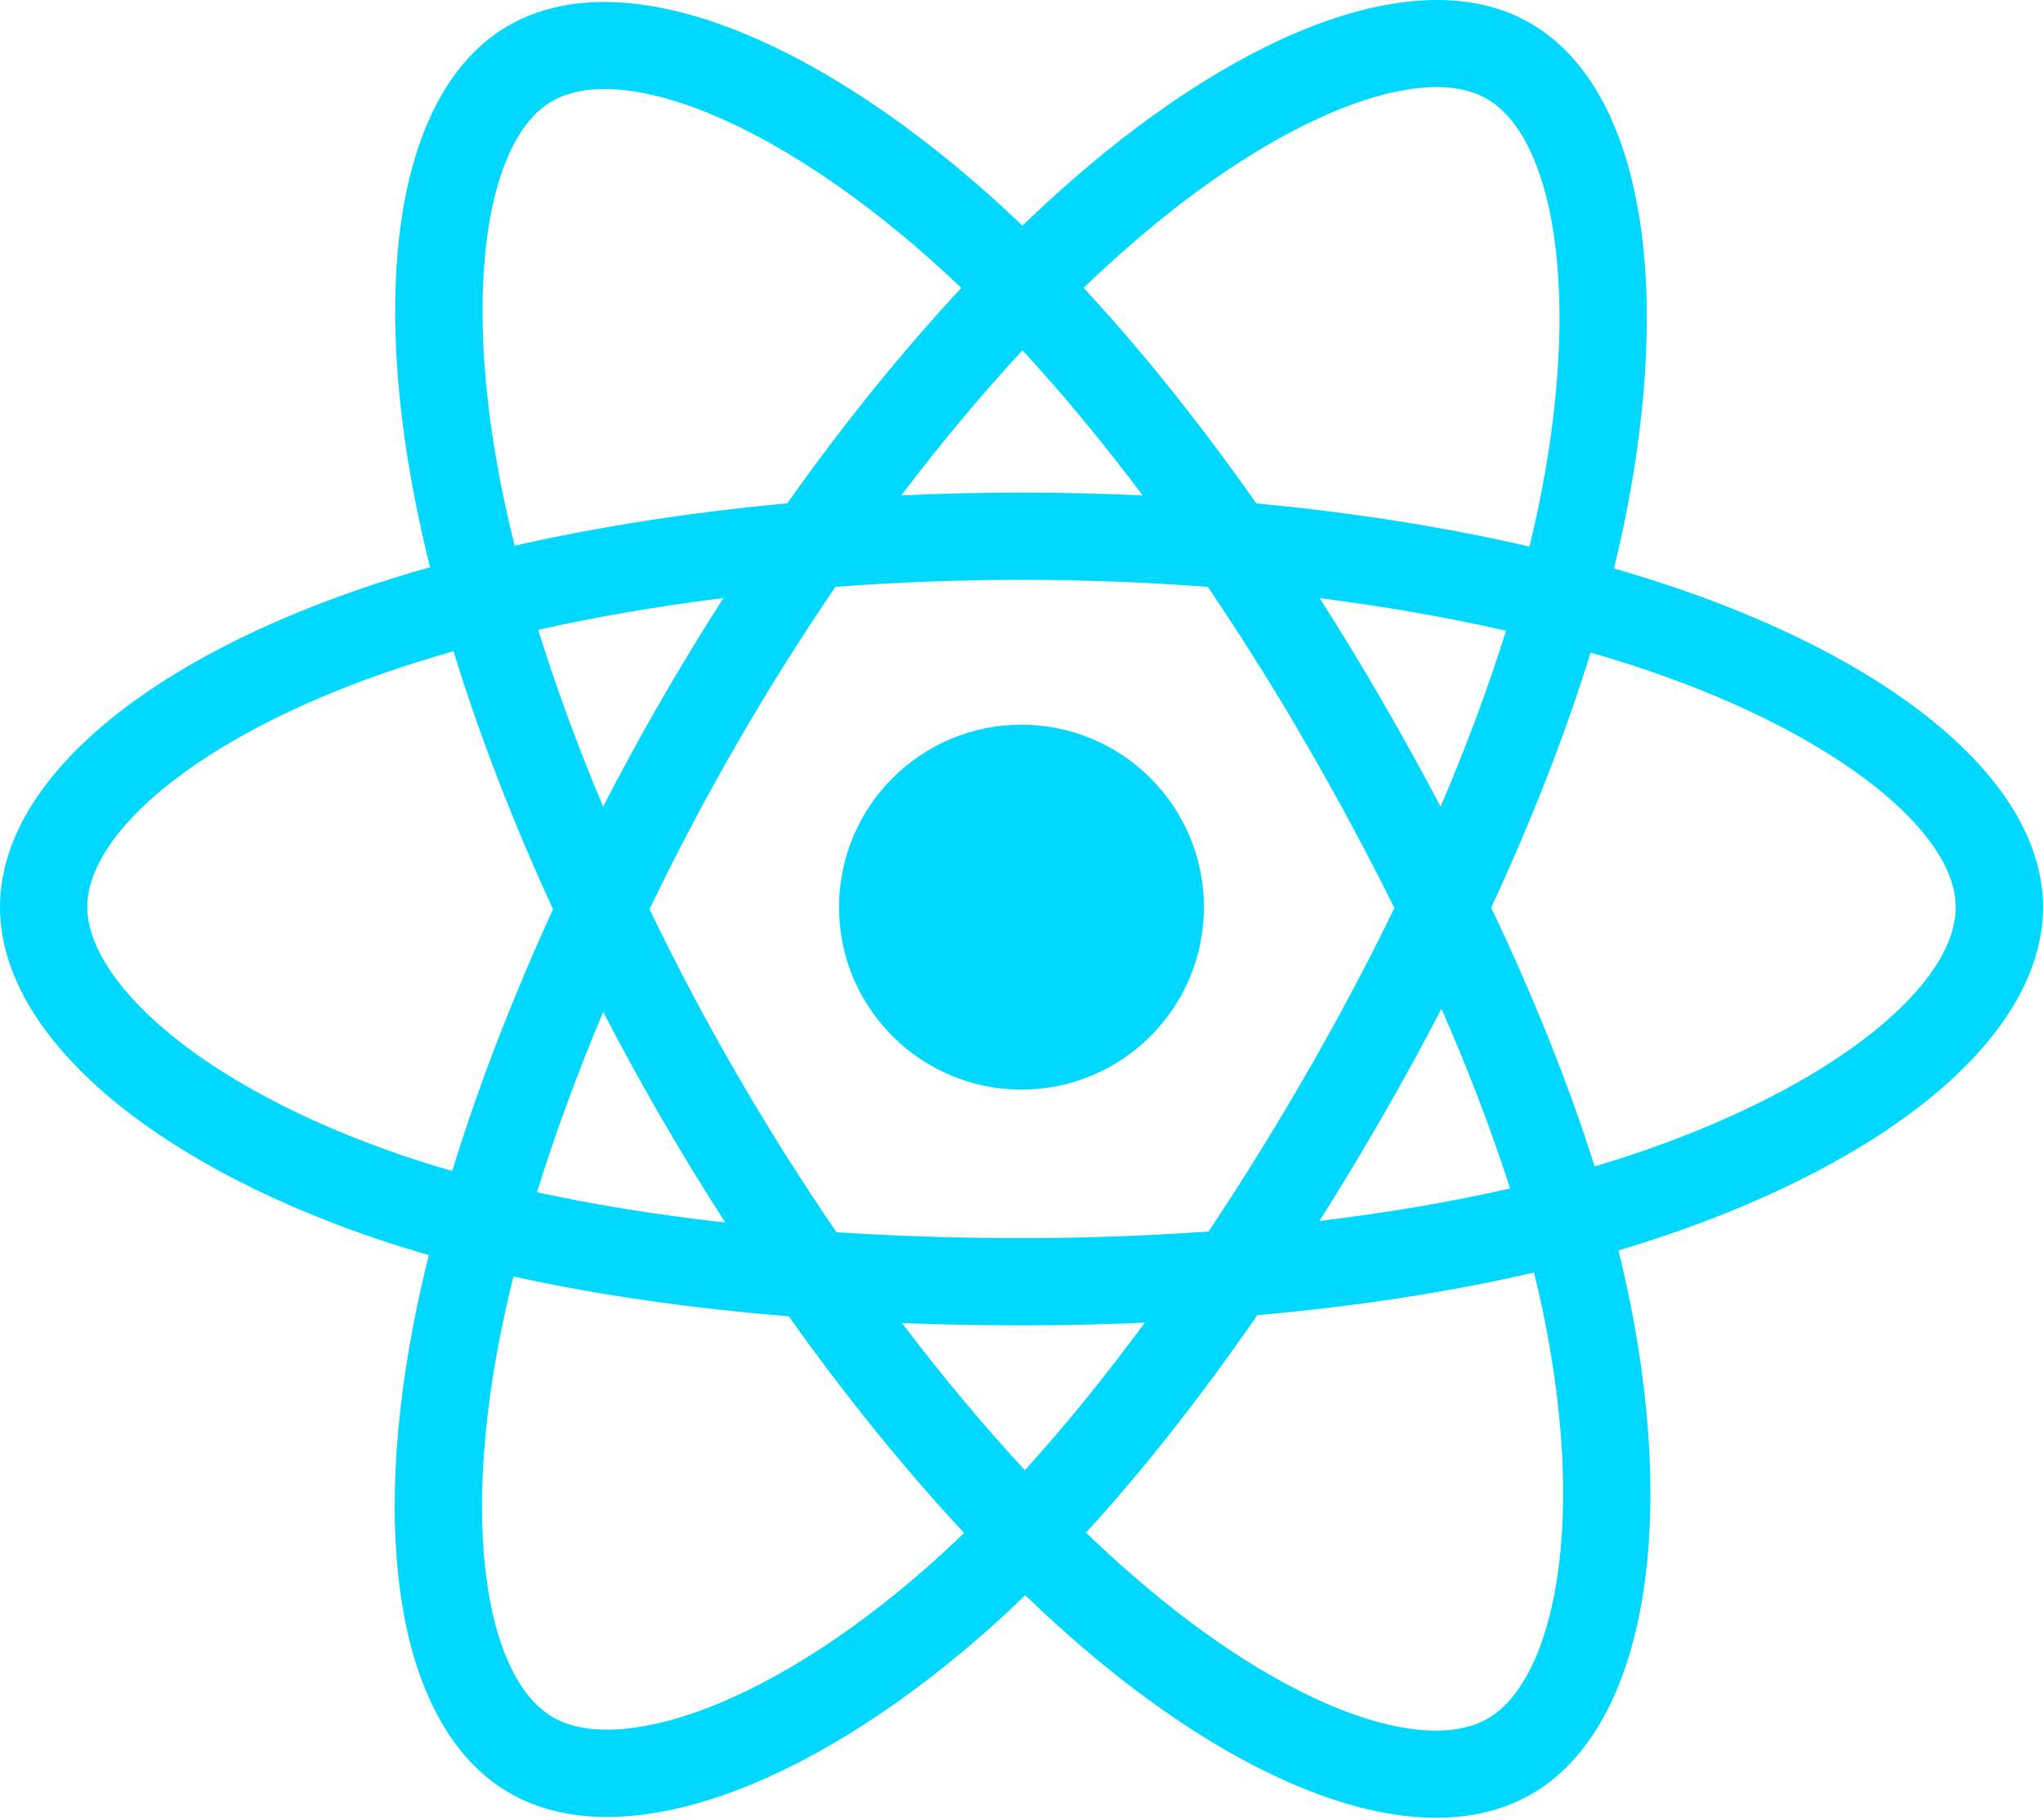
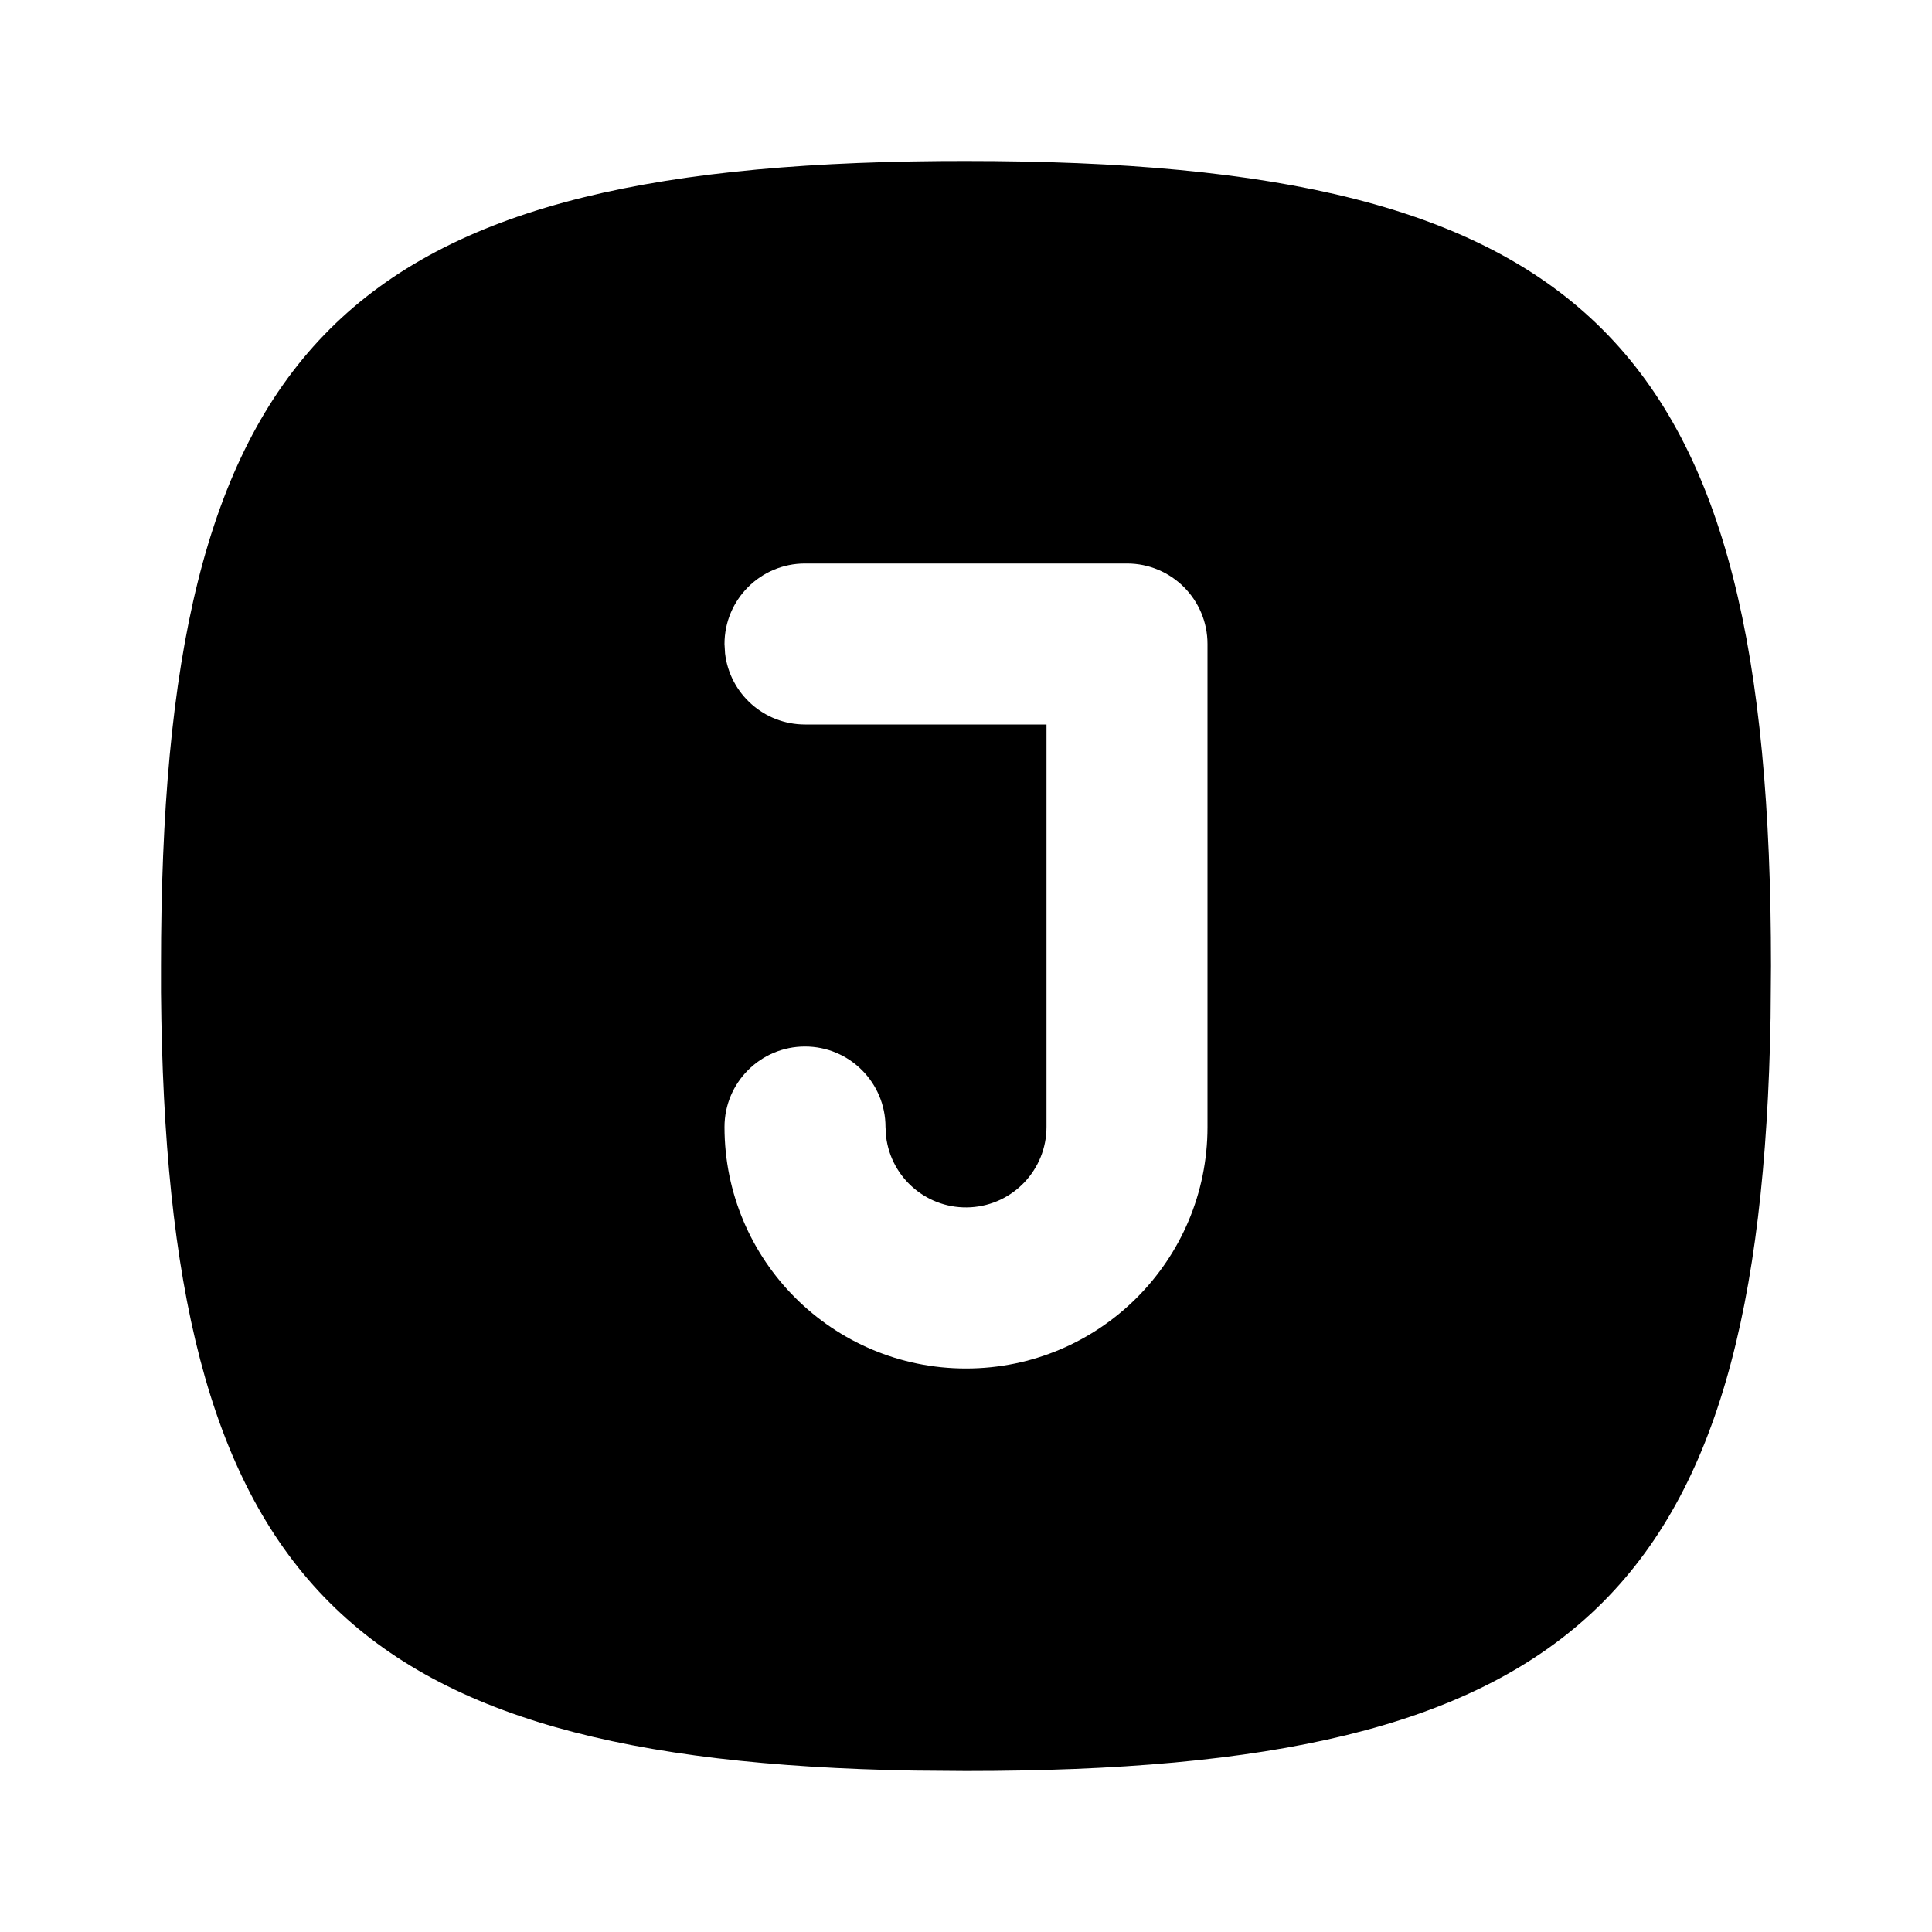
- <svg xmlns="http://www.w3.org/2000/svg" aria-hidden="true" role="img" class="iconify iconify--logos" width="35.93" height="32" preserveAspectRatio="xMidYMid meet" viewBox="0 0 256 228">
-   <path fill="#00D8FF" d="M210.483 73.824a171.49 171.49 0 0 0-8.24-2.597c.465-1.9.893-3.777 1.273-5.621c6.238-30.281 2.16-54.676-11.769-62.708c-13.355-7.7-35.196.329-57.254 19.526a171.23 171.23 0 0 0-6.375 5.848a155.866 155.866 0 0 0-4.241-3.917C100.759 3.829 77.587-4.822 63.673 3.233C50.33 10.957 46.379 33.89 51.995 62.588a170.974 170.974 0 0 0 1.892 8.48c-3.28.932-6.445 1.924-9.474 2.98C17.309 83.498 0 98.307 0 113.668c0 15.865 18.582 31.778 46.812 41.427a145.52 145.52 0 0 0 6.921 2.165a167.467 167.467 0 0 0-2.01 9.138c-5.354 28.2-1.173 50.591 12.134 58.266c13.744 7.926 36.812-.22 59.273-19.855a145.567 145.567 0 0 0 5.342-4.923a168.064 168.064 0 0 0 6.92 6.314c21.758 18.722 43.246 26.282 56.54 18.586c13.731-7.949 18.194-32.003 12.4-61.268a145.016 145.016 0 0 0-1.535-6.842c1.62-.48 3.21-.974 4.76-1.488c29.348-9.723 48.443-25.443 48.443-41.52c0-15.417-17.868-30.326-45.517-39.844Zm-6.365 70.984c-1.4.463-2.836.91-4.3 1.345c-3.24-10.257-7.612-21.163-12.963-32.432c5.106-11 9.31-21.767 12.459-31.957c2.619.758 5.16 1.557 7.61 2.4c23.69 8.156 38.14 20.213 38.14 29.504c0 9.896-15.606 22.743-40.946 31.14Zm-10.514 20.834c2.562 12.94 2.927 24.64 1.23 33.787c-1.524 8.219-4.59 13.698-8.382 15.893c-8.067 4.67-25.32-1.4-43.927-17.412a156.726 156.726 0 0 1-6.437-5.87c7.214-7.889 14.423-17.06 21.459-27.246c12.376-1.098 24.068-2.894 34.671-5.345a134.17 134.17 0 0 1 1.386 6.193ZM87.276 214.515c-7.882 2.783-14.16 2.863-17.955.675c-8.075-4.657-11.432-22.636-6.853-46.752a156.923 156.923 0 0 1 1.869-8.499c10.486 2.32 22.093 3.988 34.498 4.994c7.084 9.967 14.501 19.128 21.976 27.15a134.668 134.668 0 0 1-4.877 4.492c-9.933 8.682-19.886 14.842-28.658 17.94ZM50.35 144.747c-12.483-4.267-22.792-9.812-29.858-15.863c-6.35-5.437-9.555-10.836-9.555-15.216c0-9.322 13.897-21.212 37.076-29.293c2.813-.98 5.757-1.905 8.812-2.773c3.204 10.42 7.406 21.315 12.477 32.332c-5.137 11.18-9.399 22.249-12.634 32.792a134.718 134.718 0 0 1-6.318-1.979Zm12.378-84.26c-4.811-24.587-1.616-43.134 6.425-47.789c8.564-4.958 27.502 2.111 47.463 19.835a144.318 144.318 0 0 1 3.841 3.545c-7.438 7.987-14.787 17.08-21.808 26.988c-12.04 1.116-23.565 2.908-34.161 5.309a160.342 160.342 0 0 1-1.76-7.887Zm110.427 27.268a347.8 347.8 0 0 0-7.785-12.803c8.168 1.033 15.994 2.404 23.343 4.08c-2.206 7.072-4.956 14.465-8.193 22.045a381.151 381.151 0 0 0-7.365-13.322Zm-45.032-43.861c5.044 5.465 10.096 11.566 15.065 18.186a322.04 322.04 0 0 0-30.257-.006c4.974-6.559 10.069-12.652 15.192-18.18ZM82.802 87.83a323.167 323.167 0 0 0-7.227 13.238c-3.184-7.553-5.909-14.98-8.134-22.152c7.304-1.634 15.093-2.97 23.209-3.984a321.524 321.524 0 0 0-7.848 12.897Zm8.081 65.352c-8.385-.936-16.291-2.203-23.593-3.793c2.26-7.3 5.045-14.885 8.298-22.6a321.187 321.187 0 0 0 7.257 13.246c2.594 4.48 5.28 8.868 8.038 13.147Zm37.542 31.03c-5.184-5.592-10.354-11.779-15.403-18.433c4.902.192 9.899.29 14.978.29c5.218 0 10.376-.117 15.453-.343c-4.985 6.774-10.018 12.97-15.028 18.486Zm52.198-57.817c3.422 7.8 6.306 15.345 8.596 22.52c-7.422 1.694-15.436 3.058-23.88 4.071a382.417 382.417 0 0 0 7.859-13.026a347.403 347.403 0 0 0 7.425-13.565Zm-16.898 8.101a358.557 358.557 0 0 1-12.281 19.815a329.4 329.4 0 0 1-23.444.823c-7.967 0-15.716-.248-23.178-.732a310.202 310.202 0 0 1-12.513-19.846h.001a307.41 307.41 0 0 1-10.923-20.627a310.278 310.278 0 0 1 10.89-20.637l-.001.001a307.318 307.318 0 0 1 12.413-19.761c7.613-.576 15.42-.876 23.31-.876H128c7.926 0 15.743.303 23.354.883a329.357 329.357 0 0 1 12.335 19.695a358.489 358.489 0 0 1 11.036 20.54a329.472 329.472 0 0 1-11 20.722Zm22.56-122.124c8.572 4.944 11.906 24.881 6.52 51.026c-.344 1.668-.73 3.367-1.15 5.09c-10.622-2.452-22.155-4.275-34.23-5.408c-7.034-10.017-14.323-19.124-21.64-27.008a160.789 160.789 0 0 1 5.888-5.4c18.9-16.447 36.564-22.941 44.612-18.3ZM128 90.808c12.625 0 22.86 10.235 22.86 22.86s-10.235 22.86-22.86 22.86s-22.86-10.235-22.86-22.86s10.235-22.86 22.86-22.86Z" />
+ <svg xmlns="http://www.w3.org/2000/svg" stroke="currentColor" fill="currentColor" stroke-width="0" viewBox="0 0 24 24" height="200px" width="200px">
+   <path d="M11.676 2.001l.324 -.001c7.752 0 10 2.248 10 10l-.005 .642c-.126 7.235 -2.461 9.358 -9.995 9.358l-.642 -.005c-7.13 -.125 -9.295 -2.395 -9.358 -9.67v-.325c0 -7.643 2.185 -9.936 9.676 -9.999m2.324 4.999h-4a1 1 0 0 0 -1 1l.007 .117a1 1 0 0 0 .993 .883h3v5a1 1 0 0 1 -1.993 .117l-.007 -.117a1 1 0 0 0 -2 0a3 3 0 0 0 6 0v-6a1 1 0 0 0 -1 -1">
+ </path>
</svg>
